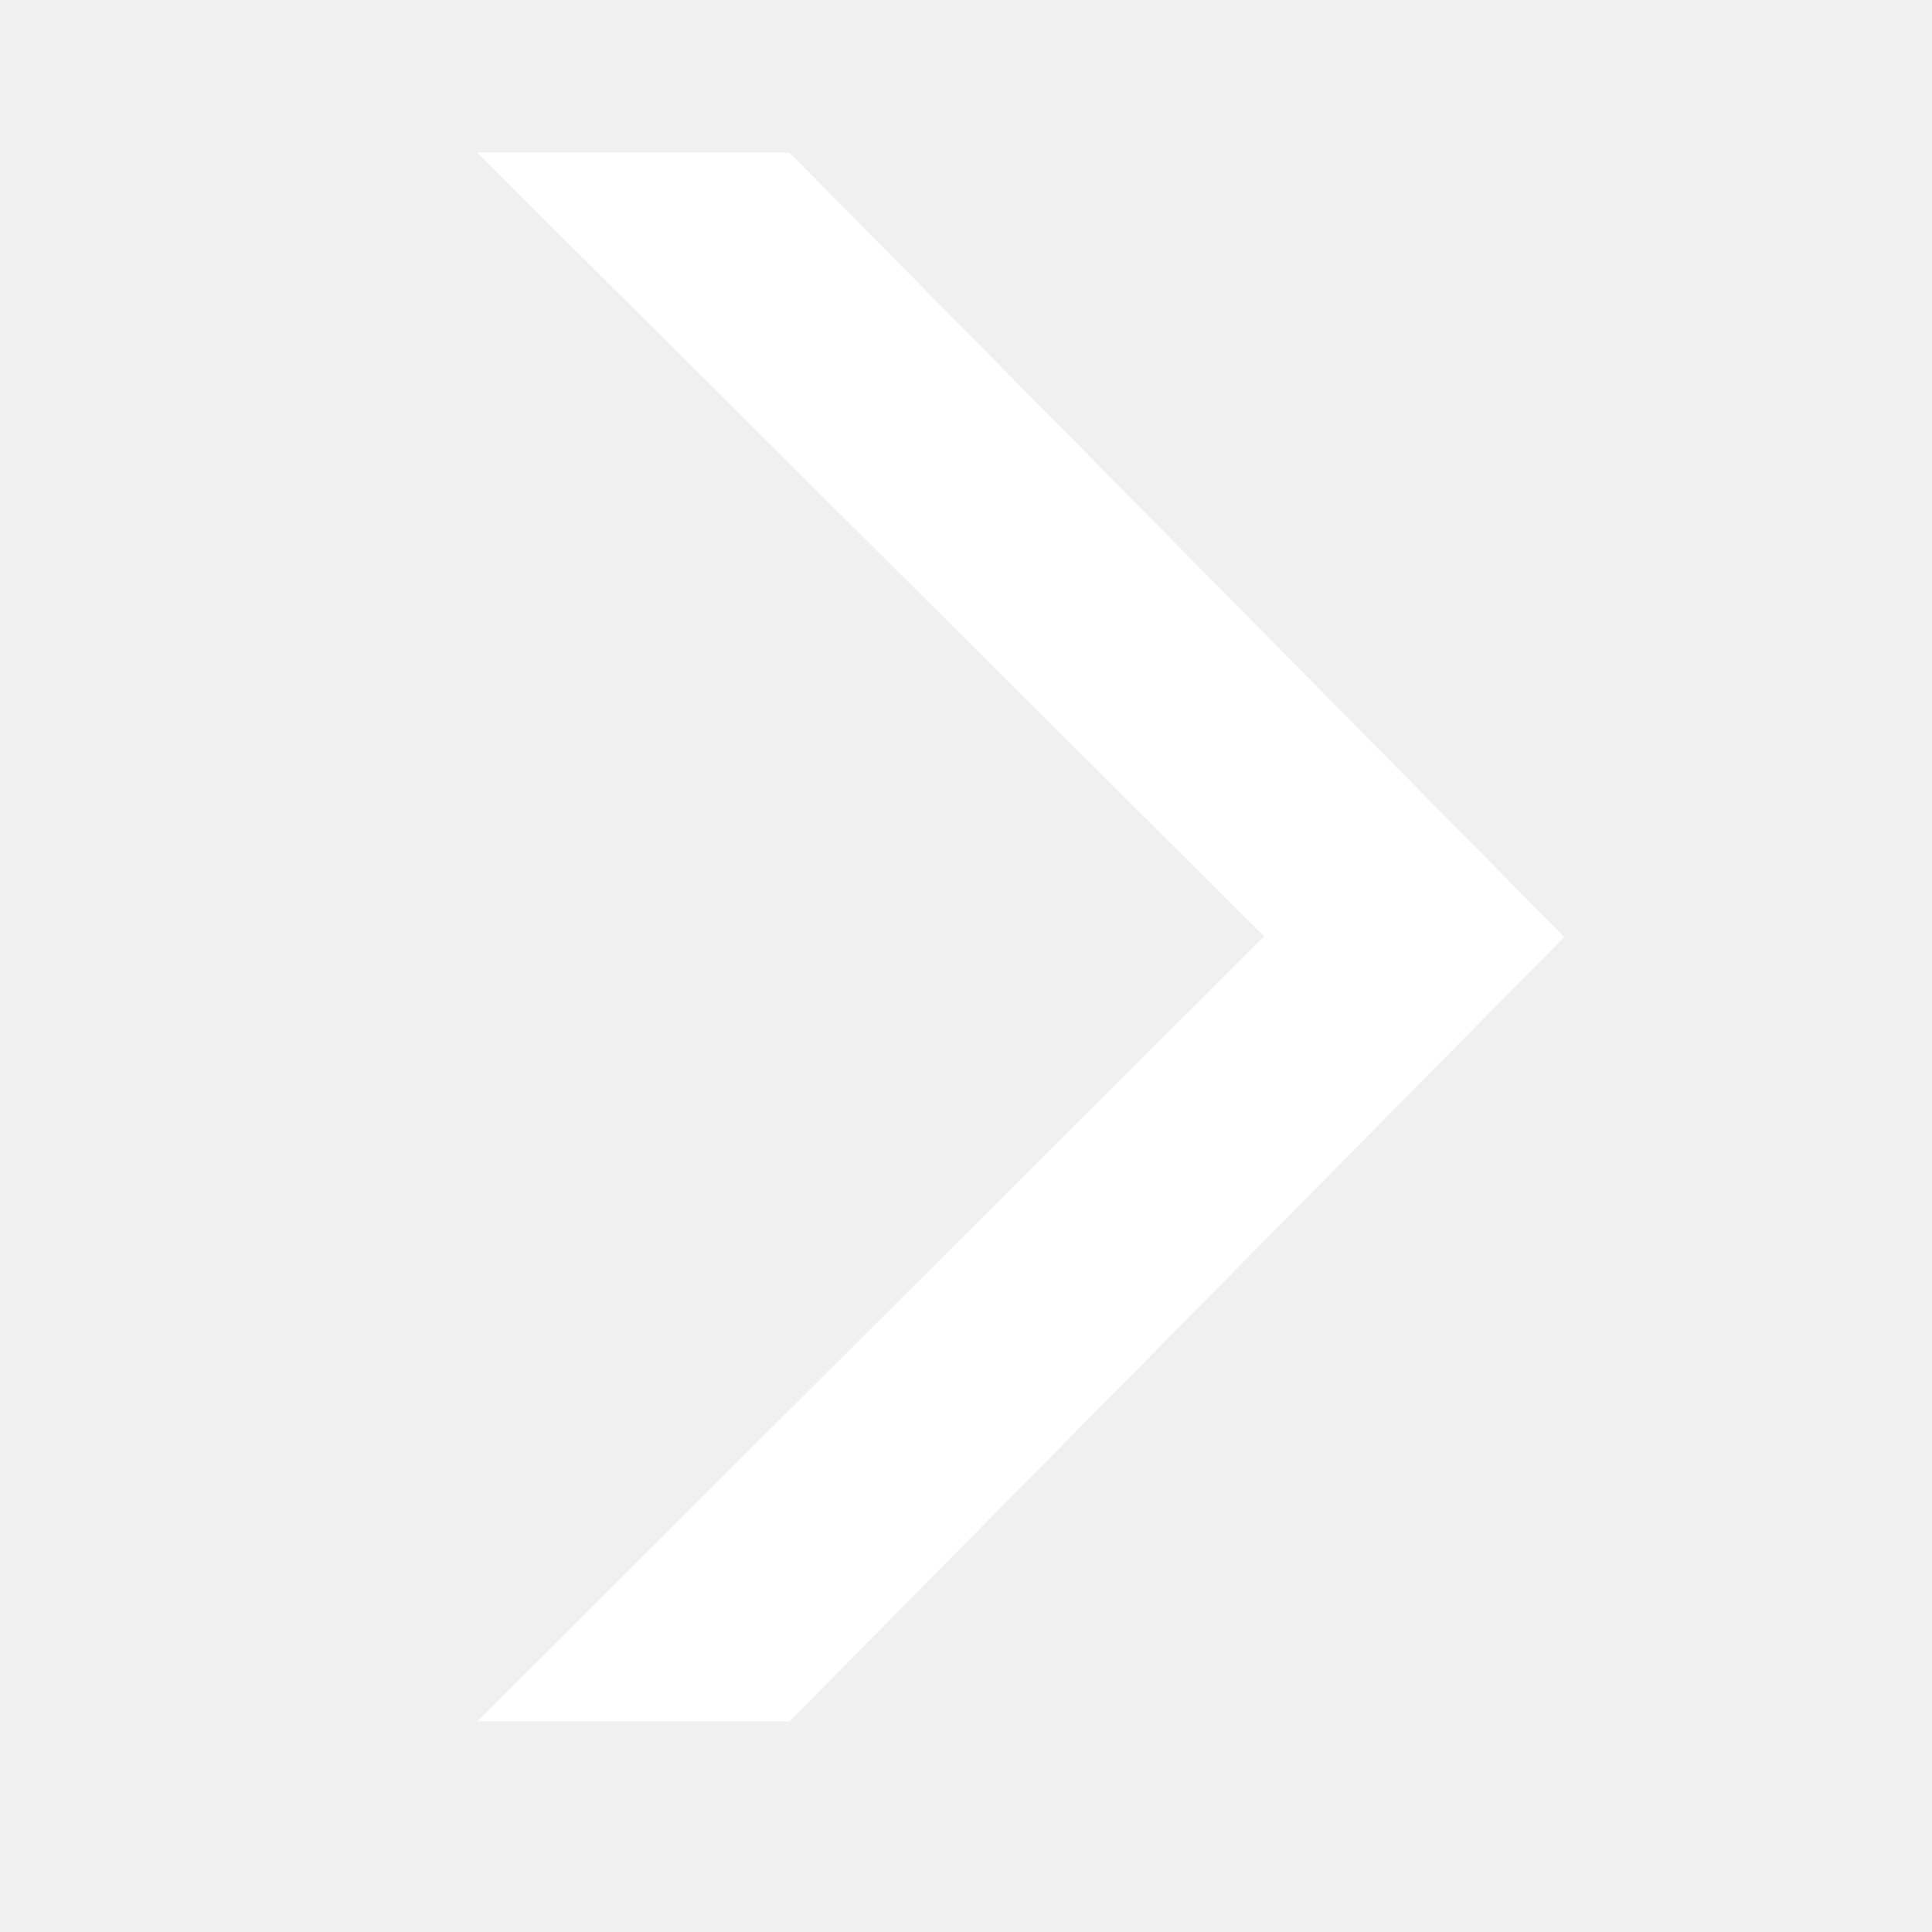
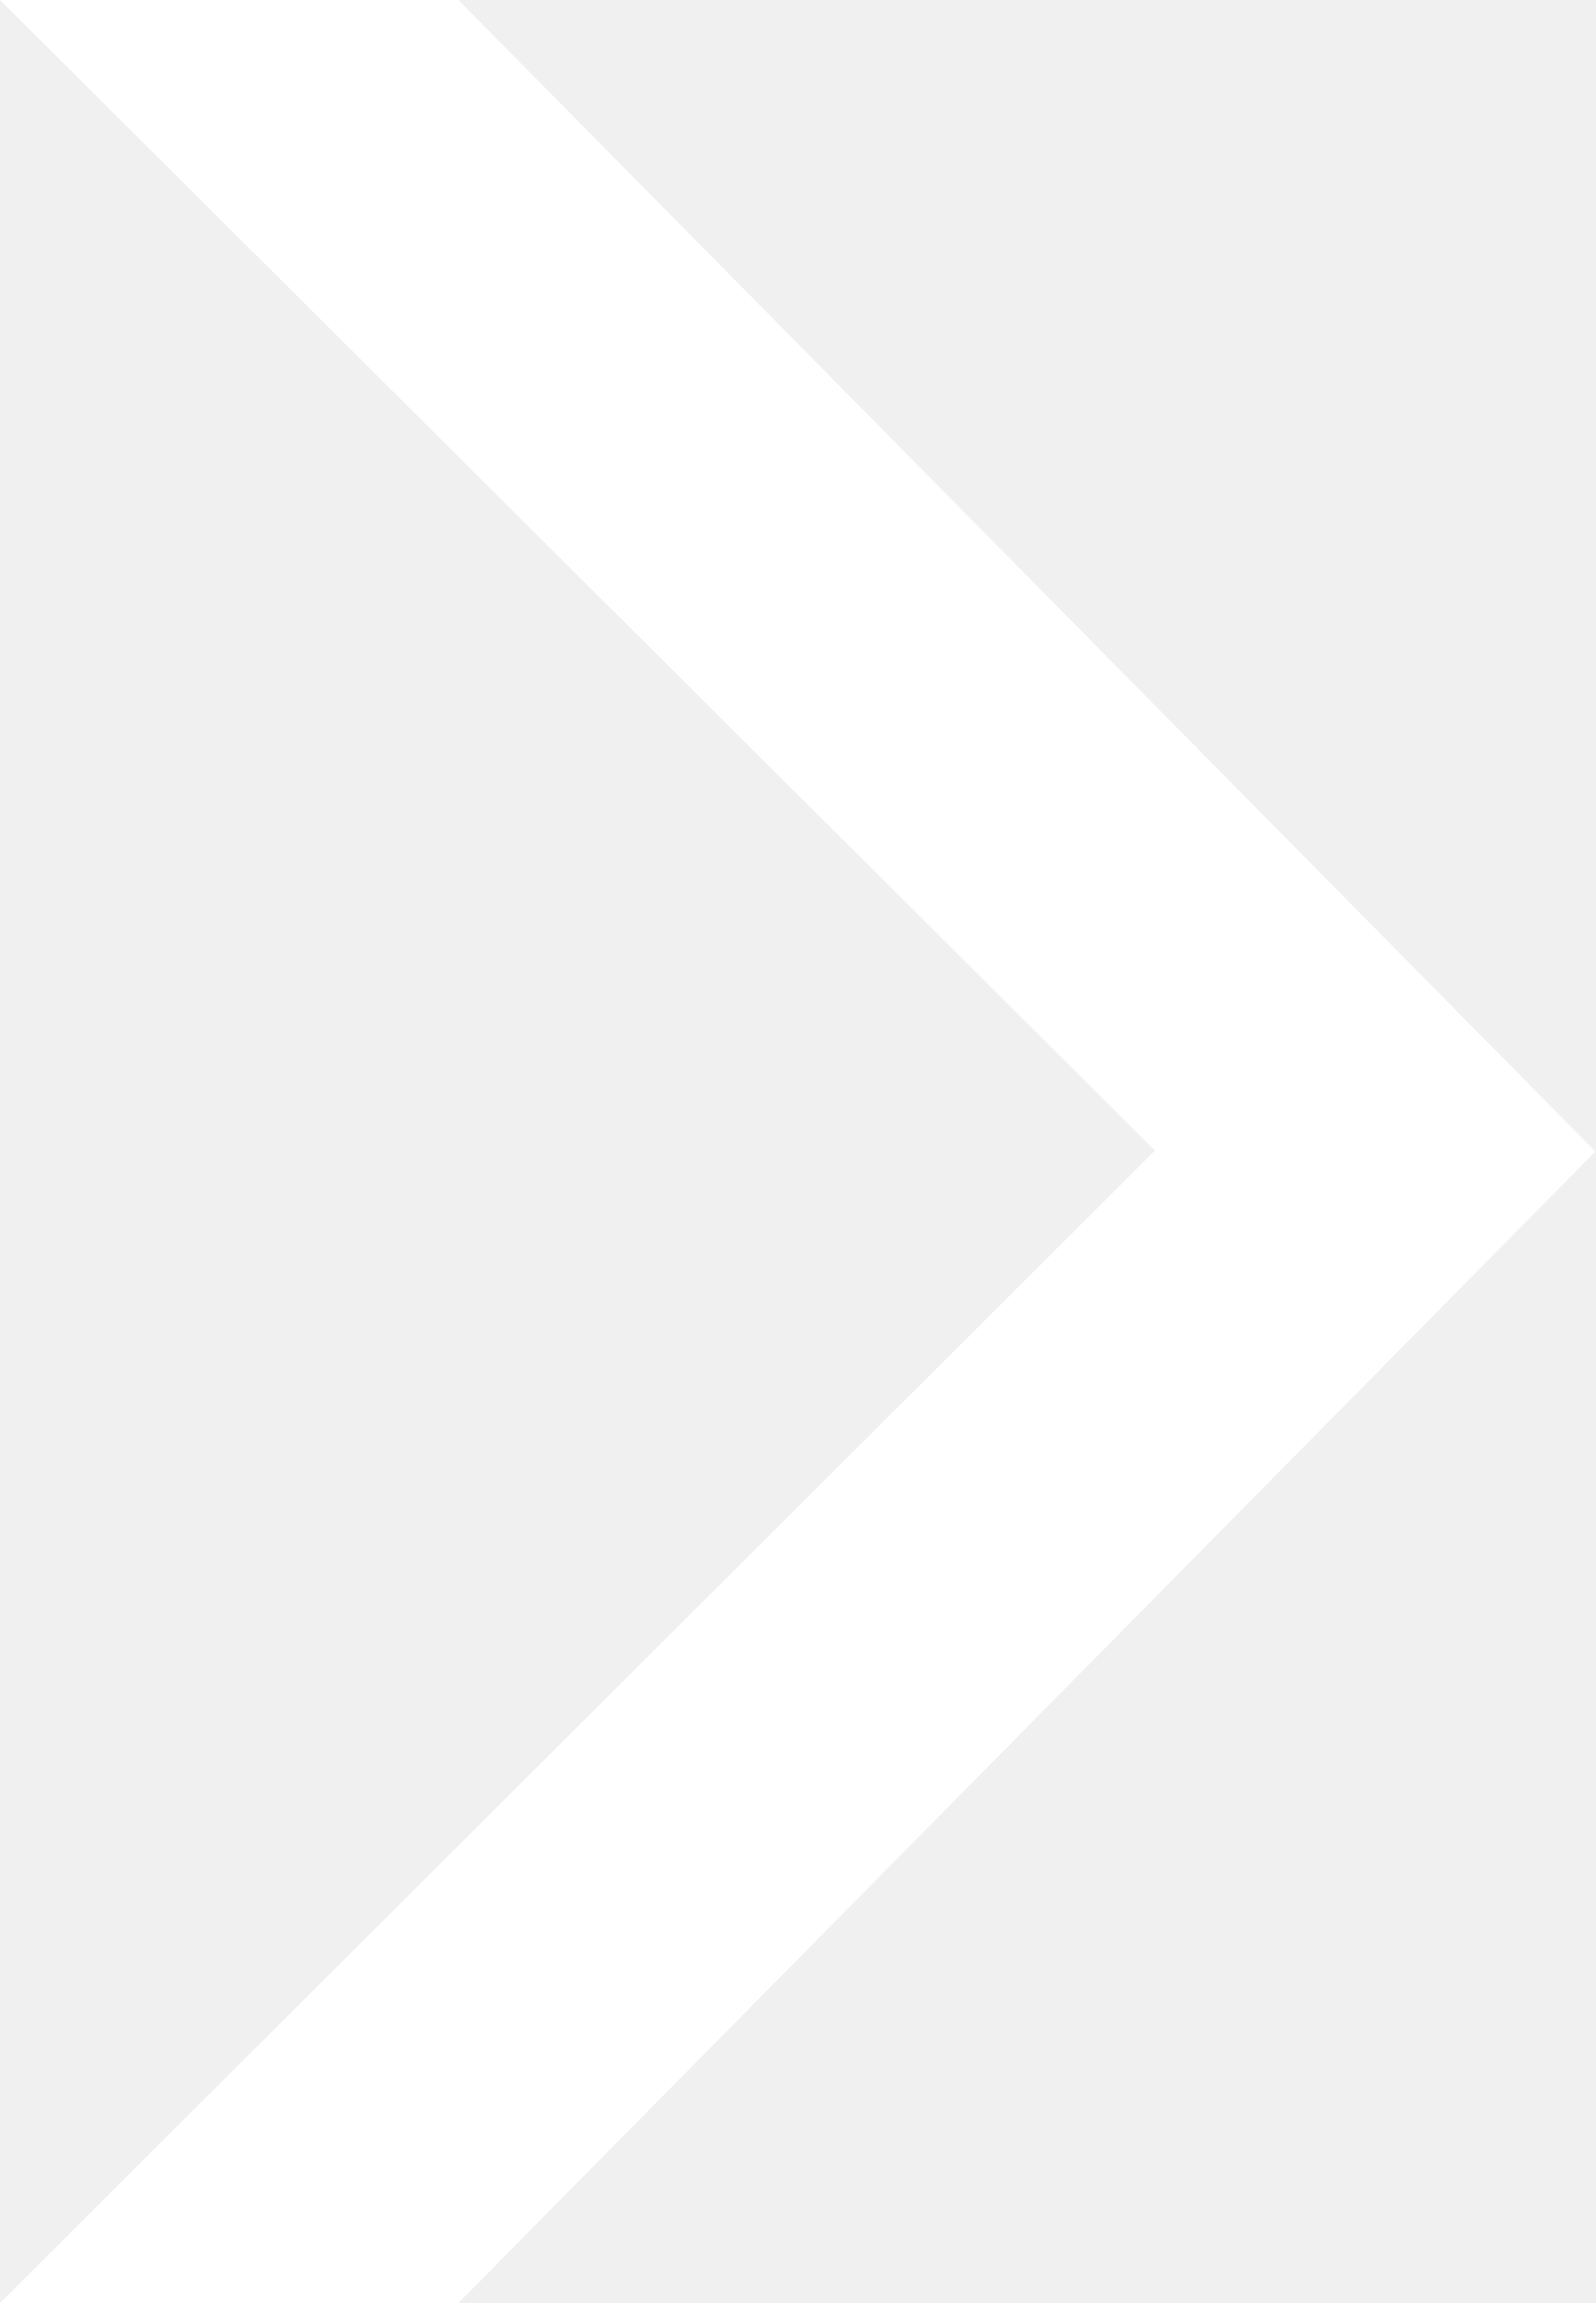
- <svg xmlns="http://www.w3.org/2000/svg" version="1.1" x="0px" y="0px" viewBox="0 0 300 300" style="enable-background:new 0 0 300 300;" xml:space="preserve">
+ <svg xmlns="http://www.w3.org/2000/svg" version="1.1" id="Layer_1" x="0px" y="0px" viewBox="0 0 168.8 243.6" style="enable-background:new 0 0 168.8 243.6;" xml:space="preserve">
  <style type="text/css">
	.st0{fill:#FFFFFF;}
	.st1{display:none;}
	.st2{display:inline;stroke:#FFFFFF;stroke-miterlimit:10;}
</style>
-   <g id="Layer_1">
-     <polygon id="XMLID_8_" class="st0" points="242.9,145.5 122.6,23.7 74.1,23.7 196.3,145.4 74.1,267.3 122.6,267.3  " />
+   <g id="Layer_1_1_">
+     <polygon id="XMLID_8_" class="st0" points="168.8,121.8 48.5,0 0,0 122.2,121.7 0,243.6 48.5,243.6  " />
  </g>
  <g id="Layer_2" class="st1">
    <polygon id="XMLID_1_" class="st2" points="98.9,118.5 132.4,154 202.1,84.5 228.1,111.5 132.1,206.5 71.9,145.5  " />
  </g>
</svg>
